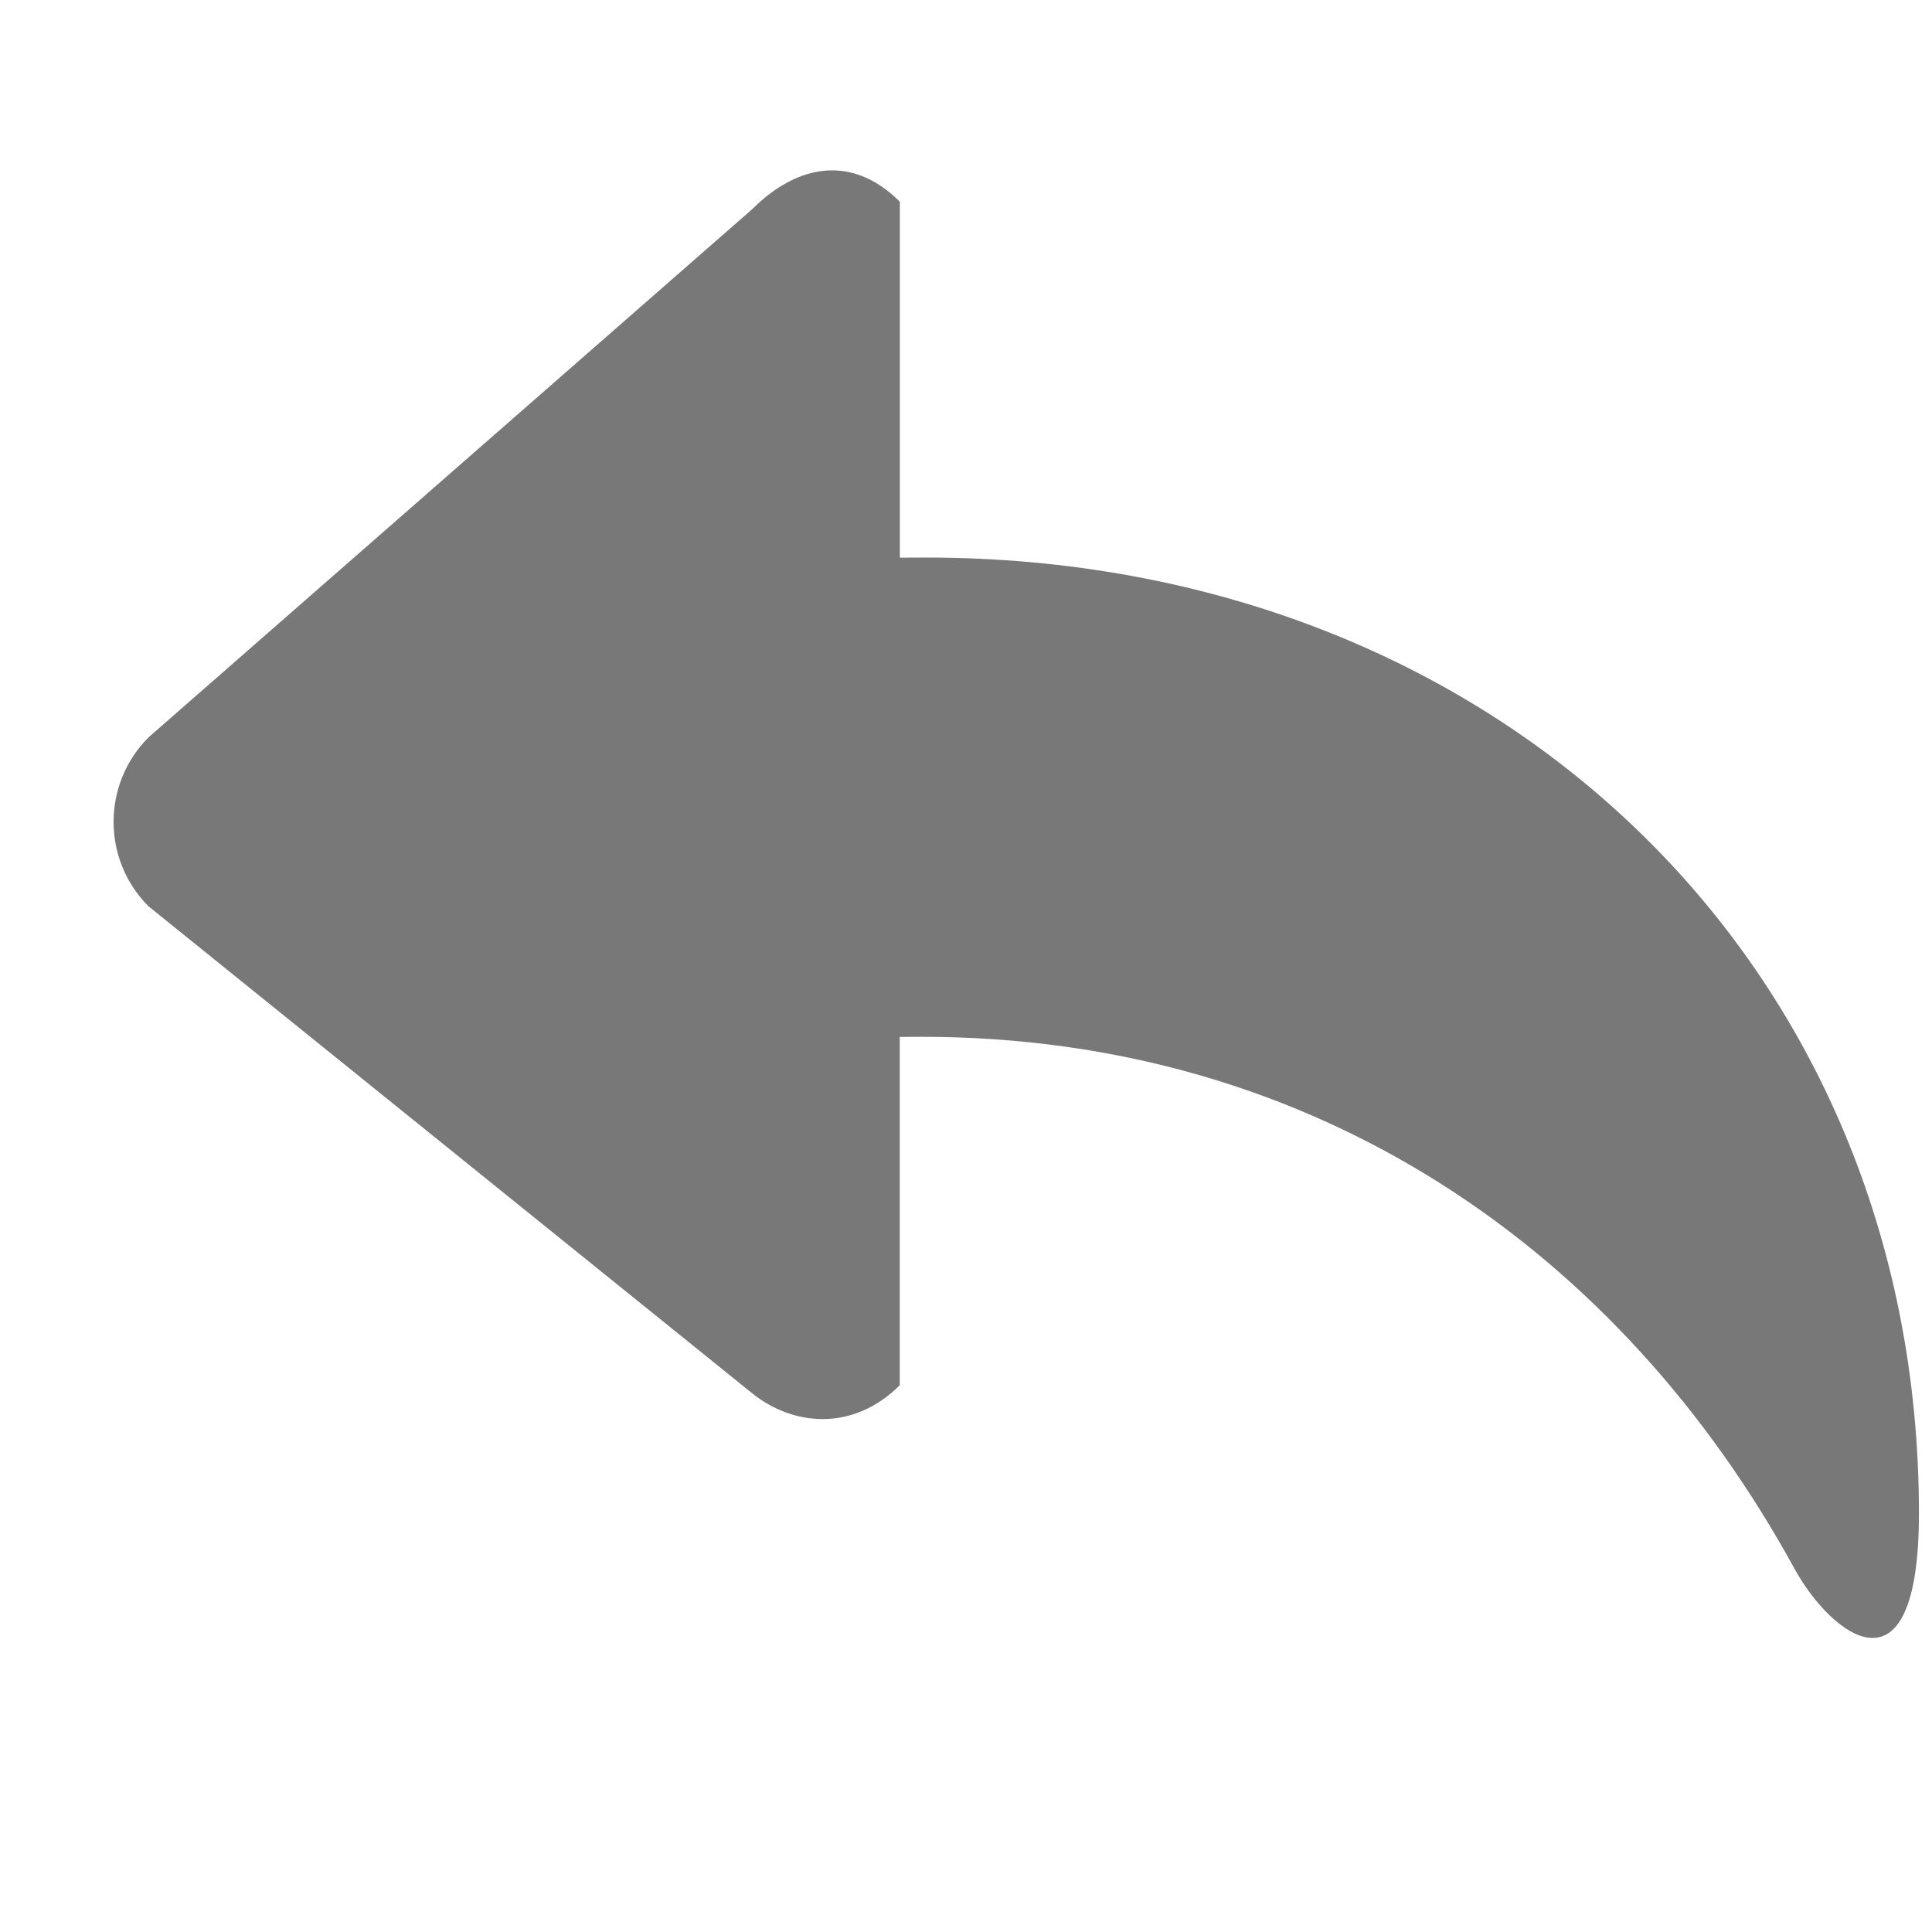
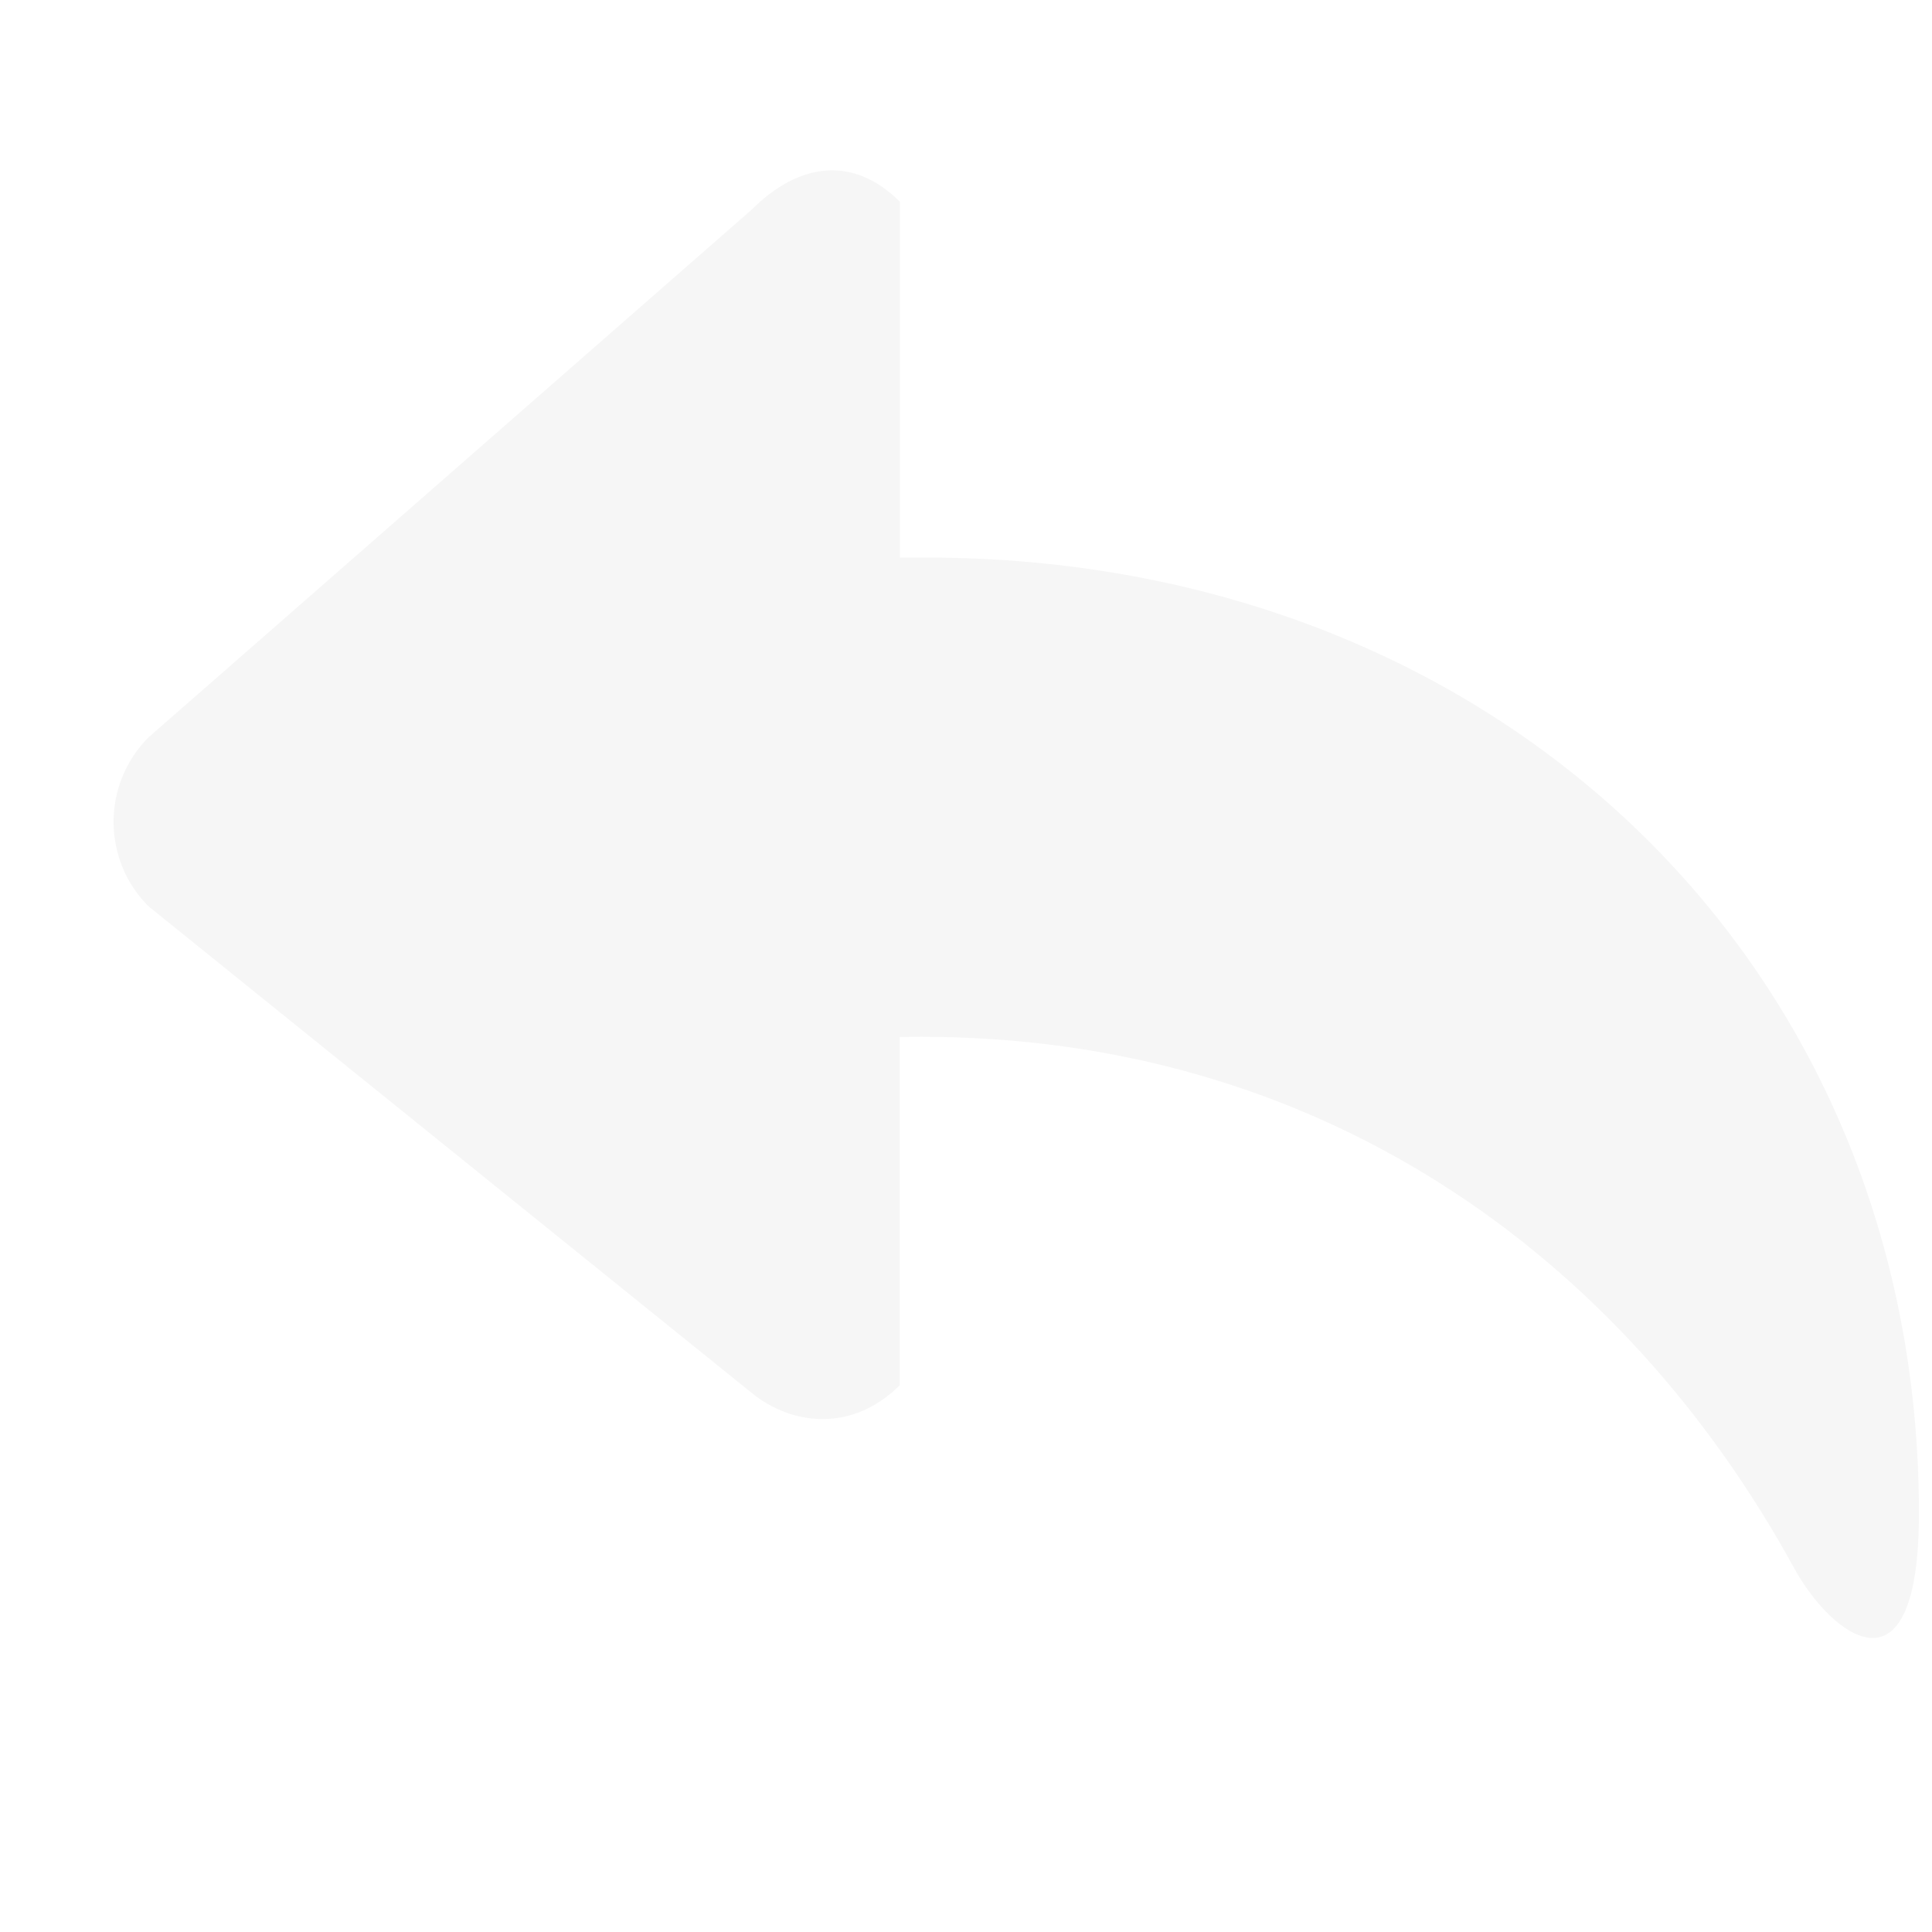
- <svg xmlns="http://www.w3.org/2000/svg" height="40px" viewBox="0 -0.5 17 17" version="1.1" class="si-glyph si-glyph-arrow-backward" fill="#000000">
+ <svg xmlns="http://www.w3.org/2000/svg" height="40px" viewBox="0 -0.5 17 17" version="1.1" class="si-glyph si-glyph-arrow-backward" fill="#f6f6f6">
  <g id="SVGRepo_bgCarrier" stroke-width="0" />
  <g id="SVGRepo_tracerCarrier" stroke-linecap="round" stroke-linejoin="round" />
  <g id="SVGRepo_iconCarrier">
    <defs> </defs>
    <g stroke="none" stroke-width="1" fill="none" fill-rule="evenodd">
-       <path d="M1.307,5.988 L6.616,1.343 C7.027,0.933 7.507,0.864 7.918,1.275 L7.918,4.407 C8.014,4.406 8.098,4.406 8.147,4.406 C13.163,4.406 16.885,7.969 16.885,12.816 C16.885,14.504 16.111,13.889 15.788,13.3 C14.266,10.52 11.591,8.623 8.107,8.623 C8.066,8.623 7.996,8.624 7.917,8.624 L7.917,11.689 C7.506,12.099 6.976,12.05 6.615,11.757 L1.306,7.474 C0.897,7.064 0.897,6.399 1.307,5.988 L1.307,5.988 Z" fill="#787878" class="si-glyph-fill"> </path>
+       <path d="M1.307,5.988 L6.616,1.343 C7.027,0.933 7.507,0.864 7.918,1.275 L7.918,4.407 C8.014,4.406 8.098,4.406 8.147,4.406 C13.163,4.406 16.885,7.969 16.885,12.816 C16.885,14.504 16.111,13.889 15.788,13.3 C14.266,10.52 11.591,8.623 8.107,8.623 C8.066,8.623 7.996,8.624 7.917,8.624 L7.917,11.689 C7.506,12.099 6.976,12.05 6.615,11.757 L1.306,7.474 C0.897,7.064 0.897,6.399 1.307,5.988 L1.307,5.988 Z" fill="#f6f6f6" class="si-glyph-fill"> </path>
    </g>
  </g>
</svg>
